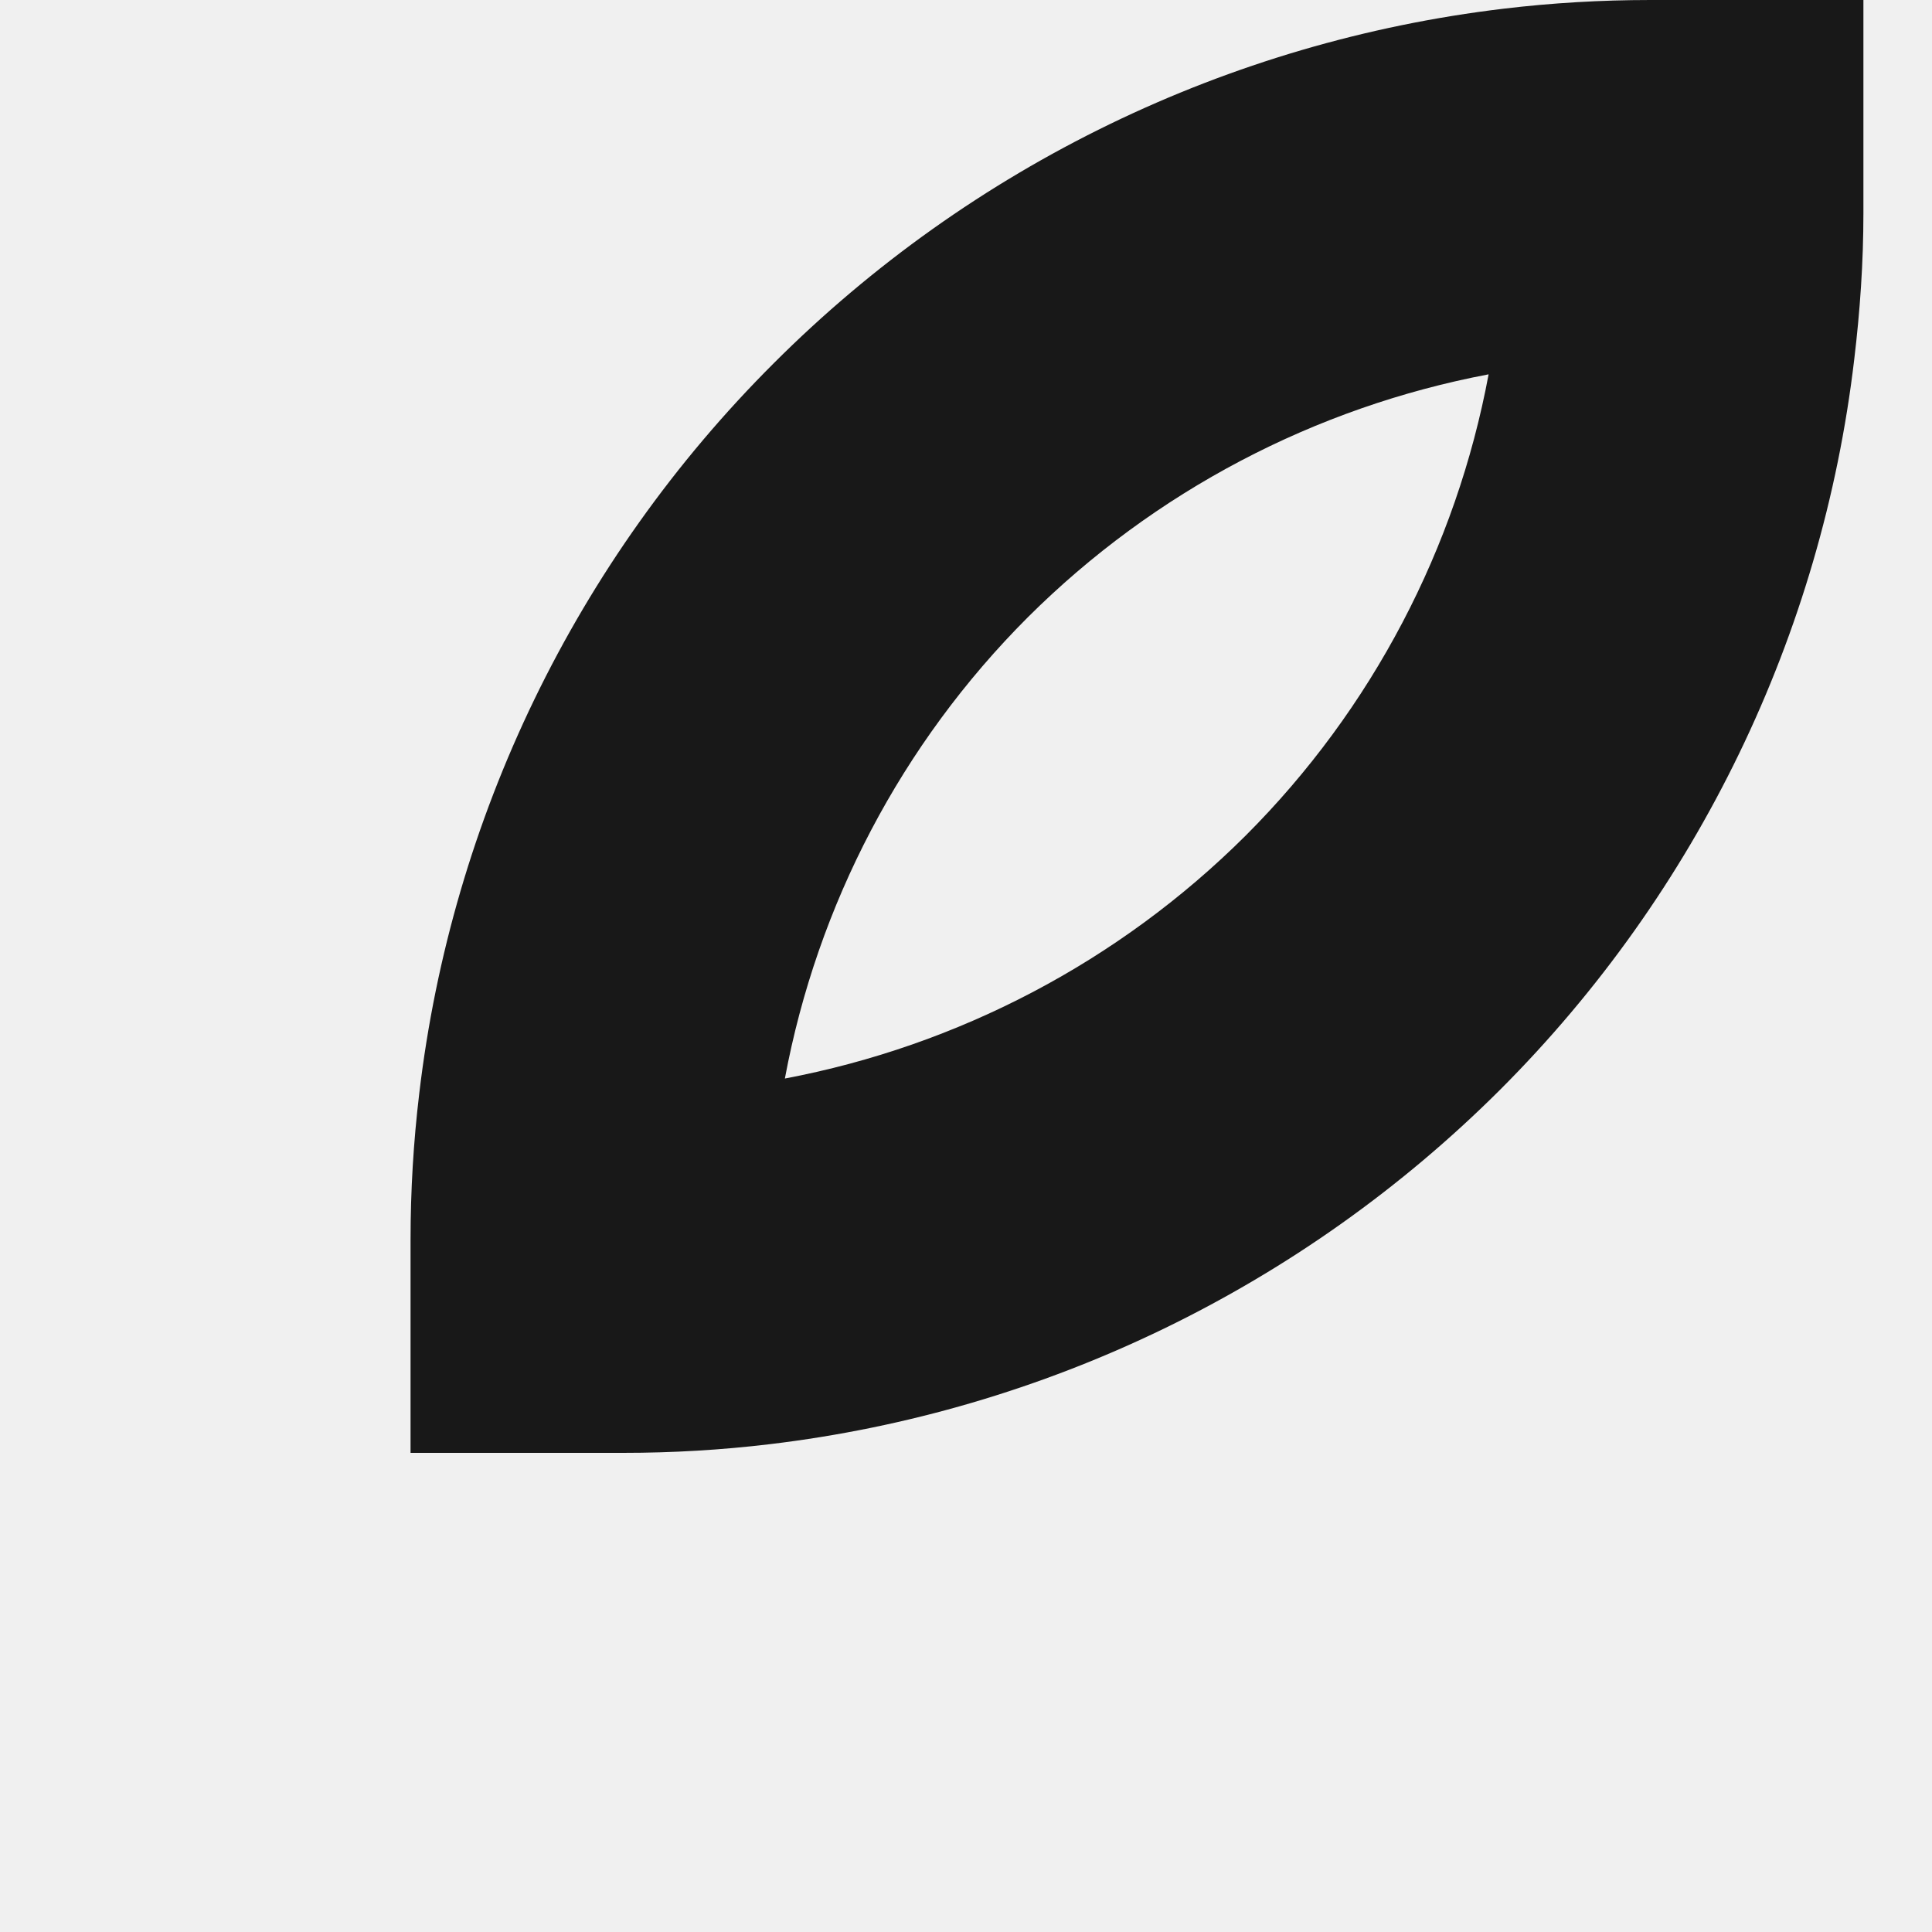
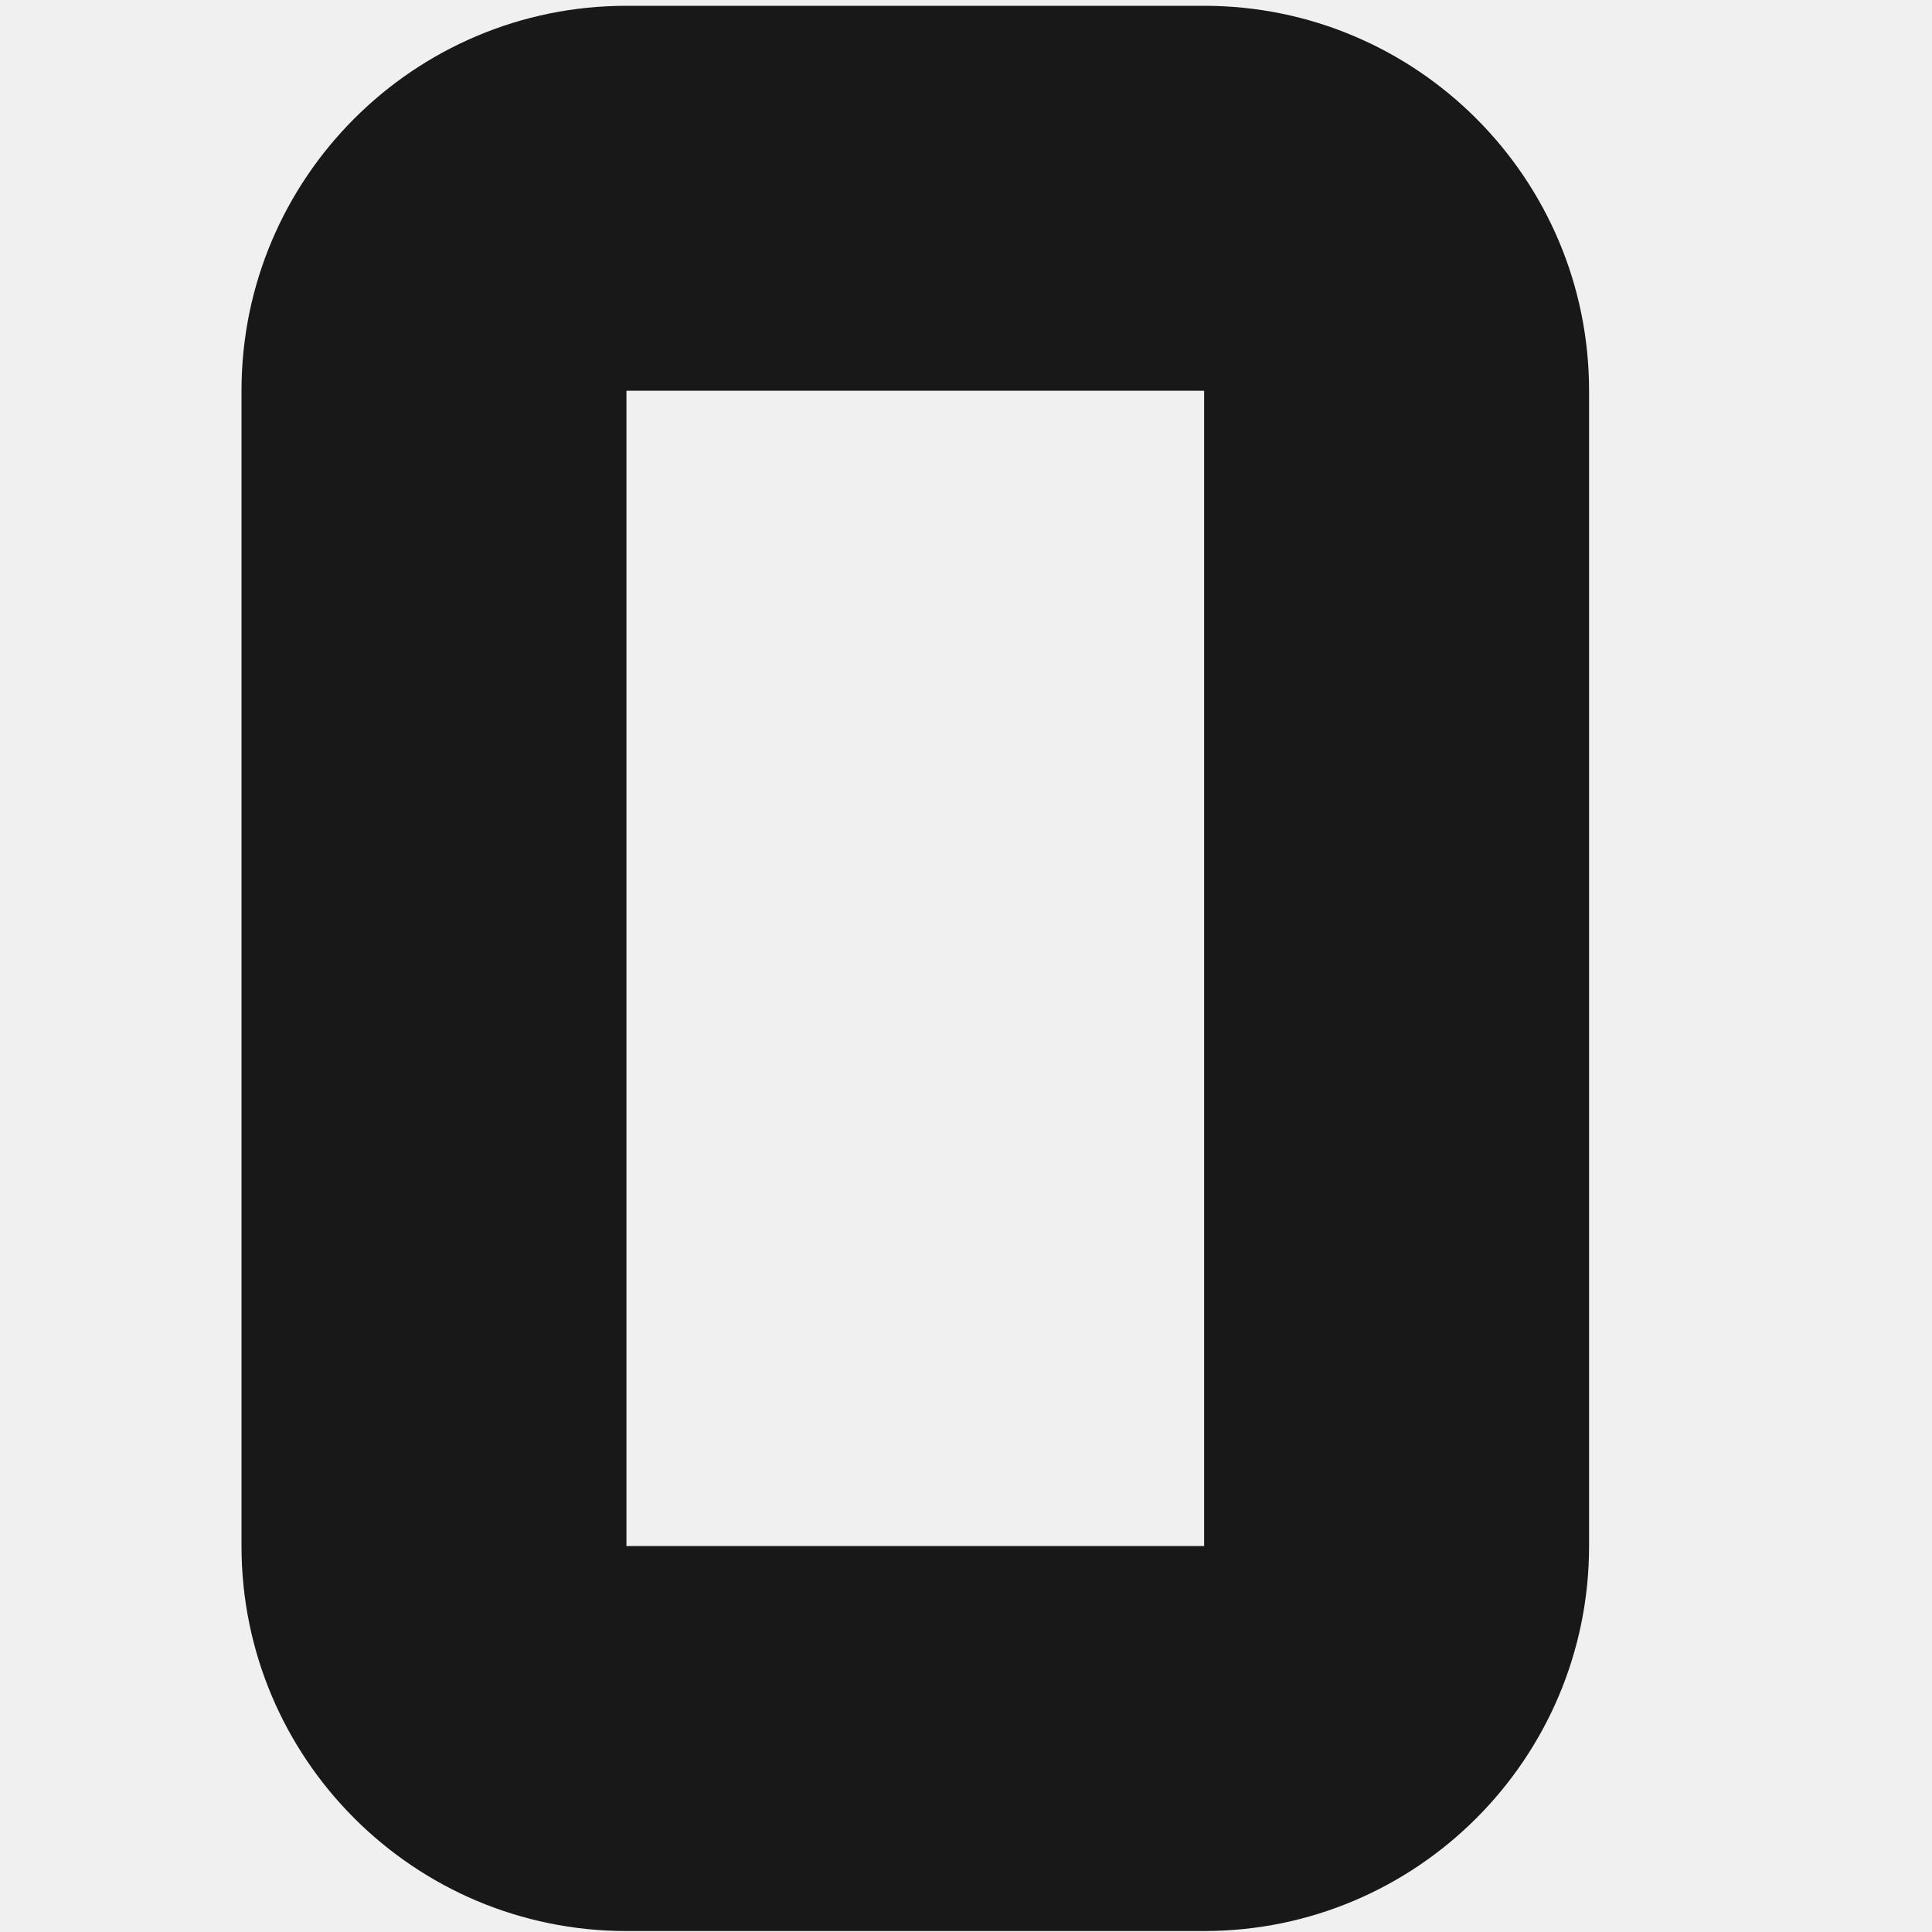
<svg xmlns="http://www.w3.org/2000/svg" version="1.1" width="4px" height="4px">
  <defs>
    <pattern id="BGPattern" patternUnits="userSpaceOnUse" alignment="0 0" imageRepeat="None" />
-     <mask fill="white" id="Clip379">
-       <path d="M 0.85 3.008  L 1.29 3.008  C 1.392 3.008  1.494 3.002  1.594 2.99  C 2.163 2.922  2.696 2.665  3.106 2.256  C 3.515 1.847  3.772 1.313  3.839 0.744  C 3.851 0.644  3.858 0.543  3.858 0.441  L 3.858 0  L 3.417 0  C 3.315 0  3.213 0.006  3.113 0.018  C 2.544 0.086  2.011 0.343  1.602 0.752  C 1.192 1.161  0.935 1.695  0.868 2.264  C 0.856 2.364  0.85 2.465  0.85 2.567  L 0.85 3.008  Z M 3.082 0.775  C 3.015 1.134  2.841 1.468  2.579 1.73  C 2.317 1.991  1.984 2.165  1.625 2.233  C 1.692 1.874  1.866 1.54  2.128 1.278  C 2.39 1.017  2.723 0.843  3.082 0.775  Z " fill-rule="evenodd" />
+     <mask fill="white" id="Clip567">
+       <path d="M 1.297 0.012  C 0.857 0.012  0.5 0.369  0.5 0.809  L 0.5 3.201  C 0.5 3.641  0.857 3.998  1.297 3.998  L 2.493 3.998  C 2.933 3.998  3.29 3.641  3.29 3.201  L 3.29 0.809  C 3.29 0.369  2.933 0.012  2.493 0.012  L 1.297 0.012  Z M 2.493 3.201  L 1.297 3.201  L 1.297 0.809  L 2.493 0.809  L 2.493 3.201  Z " fill-rule="evenodd" />
    </mask>
  </defs>
-   <g transform="matrix(1 0 0 1 -539 -777 )">
-     <path d="M 0.85 3.008  L 1.29 3.008  C 1.392 3.008  1.494 3.002  1.594 2.99  C 2.163 2.922  2.696 2.665  3.106 2.256  C 3.515 1.847  3.772 1.313  3.839 0.744  C 3.851 0.644  3.858 0.543  3.858 0.441  L 3.858 0  L 3.417 0  C 3.315 0  3.213 0.006  3.113 0.018  C 2.544 0.086  2.011 0.343  1.602 0.752  C 1.192 1.161  0.935 1.695  0.868 2.264  C 0.856 2.364  0.85 2.465  0.85 2.567  L 0.85 3.008  Z M 3.082 0.775  C 3.015 1.134  2.841 1.468  2.579 1.73  C 2.317 1.991  1.984 2.165  1.625 2.233  C 1.692 1.874  1.866 1.54  2.128 1.278  C 2.39 1.017  2.723 0.843  3.082 0.775  Z " fill-rule="nonzero" fill="rgba(0, 0, 0, 0.898)" stroke="none" transform="matrix(1 0 0 1 539 777 )" class="fill" />
-     <path d="M 0.85 3.008  L 1.29 3.008  C 1.392 3.008  1.494 3.002  1.594 2.99  C 2.163 2.922  2.696 2.665  3.106 2.256  C 3.515 1.847  3.772 1.313  3.839 0.744  C 3.851 0.644  3.858 0.543  3.858 0.441  L 3.858 0  L 3.417 0  C 3.315 0  3.213 0.006  3.113 0.018  C 2.544 0.086  2.011 0.343  1.602 0.752  C 1.192 1.161  0.935 1.695  0.868 2.264  C 0.856 2.364  0.85 2.465  0.85 2.567  L 0.85 3.008  Z " stroke-width="0" stroke-dasharray="0" stroke="rgba(255, 255, 255, 0)" fill="none" transform="matrix(1 0 0 1 539 777 )" class="stroke" mask="url(#Clip379)" />
-     <path d="M 3.082 0.775  C 3.015 1.134  2.841 1.468  2.579 1.73  C 2.317 1.991  1.984 2.165  1.625 2.233  C 1.692 1.874  1.866 1.54  2.128 1.278  C 2.39 1.017  2.723 0.843  3.082 0.775  Z " stroke-width="0" stroke-dasharray="0" stroke="rgba(255, 255, 255, 0)" fill="none" transform="matrix(1 0 0 1 539 777 )" class="stroke" mask="url(#Clip379)" />
+   <g transform="matrix(1 0 0 1 -636 -250 )">
+     <path d="M 1.297 0.012  C 0.857 0.012  0.5 0.369  0.5 0.809  L 0.5 3.201  C 0.5 3.641  0.857 3.998  1.297 3.998  L 2.493 3.998  C 2.933 3.998  3.29 3.641  3.29 3.201  L 3.29 0.809  C 3.29 0.369  2.933 0.012  2.493 0.012  L 1.297 0.012  Z M 2.493 3.201  L 1.297 3.201  L 1.297 0.809  L 2.493 0.809  L 2.493 3.201  Z " fill-rule="nonzero" fill="rgba(0, 0, 0, 0.898)" stroke="none" transform="matrix(1 0 0 1 636 250 )" class="fill" />
+     <path d="M 1.297 0.012  C 0.857 0.012  0.5 0.369  0.5 0.809  L 0.5 3.201  C 0.5 3.641  0.857 3.998  1.297 3.998  L 2.493 3.998  C 2.933 3.998  3.29 3.641  3.29 3.201  L 3.29 0.809  C 3.29 0.369  2.933 0.012  2.493 0.012  L 1.297 0.012  Z " stroke-width="0" stroke-dasharray="0" stroke="rgba(255, 255, 255, 0)" fill="none" transform="matrix(1 0 0 1 636 250 )" class="stroke" mask="url(#Clip567)" />
+     <path d="M 2.493 3.201  L 1.297 3.201  L 1.297 0.809  L 2.493 0.809  L 2.493 3.201  Z " stroke-width="0" stroke-dasharray="0" stroke="rgba(255, 255, 255, 0)" fill="none" transform="matrix(1 0 0 1 636 250 )" class="stroke" mask="url(#Clip567)" />
  </g>
</svg>
